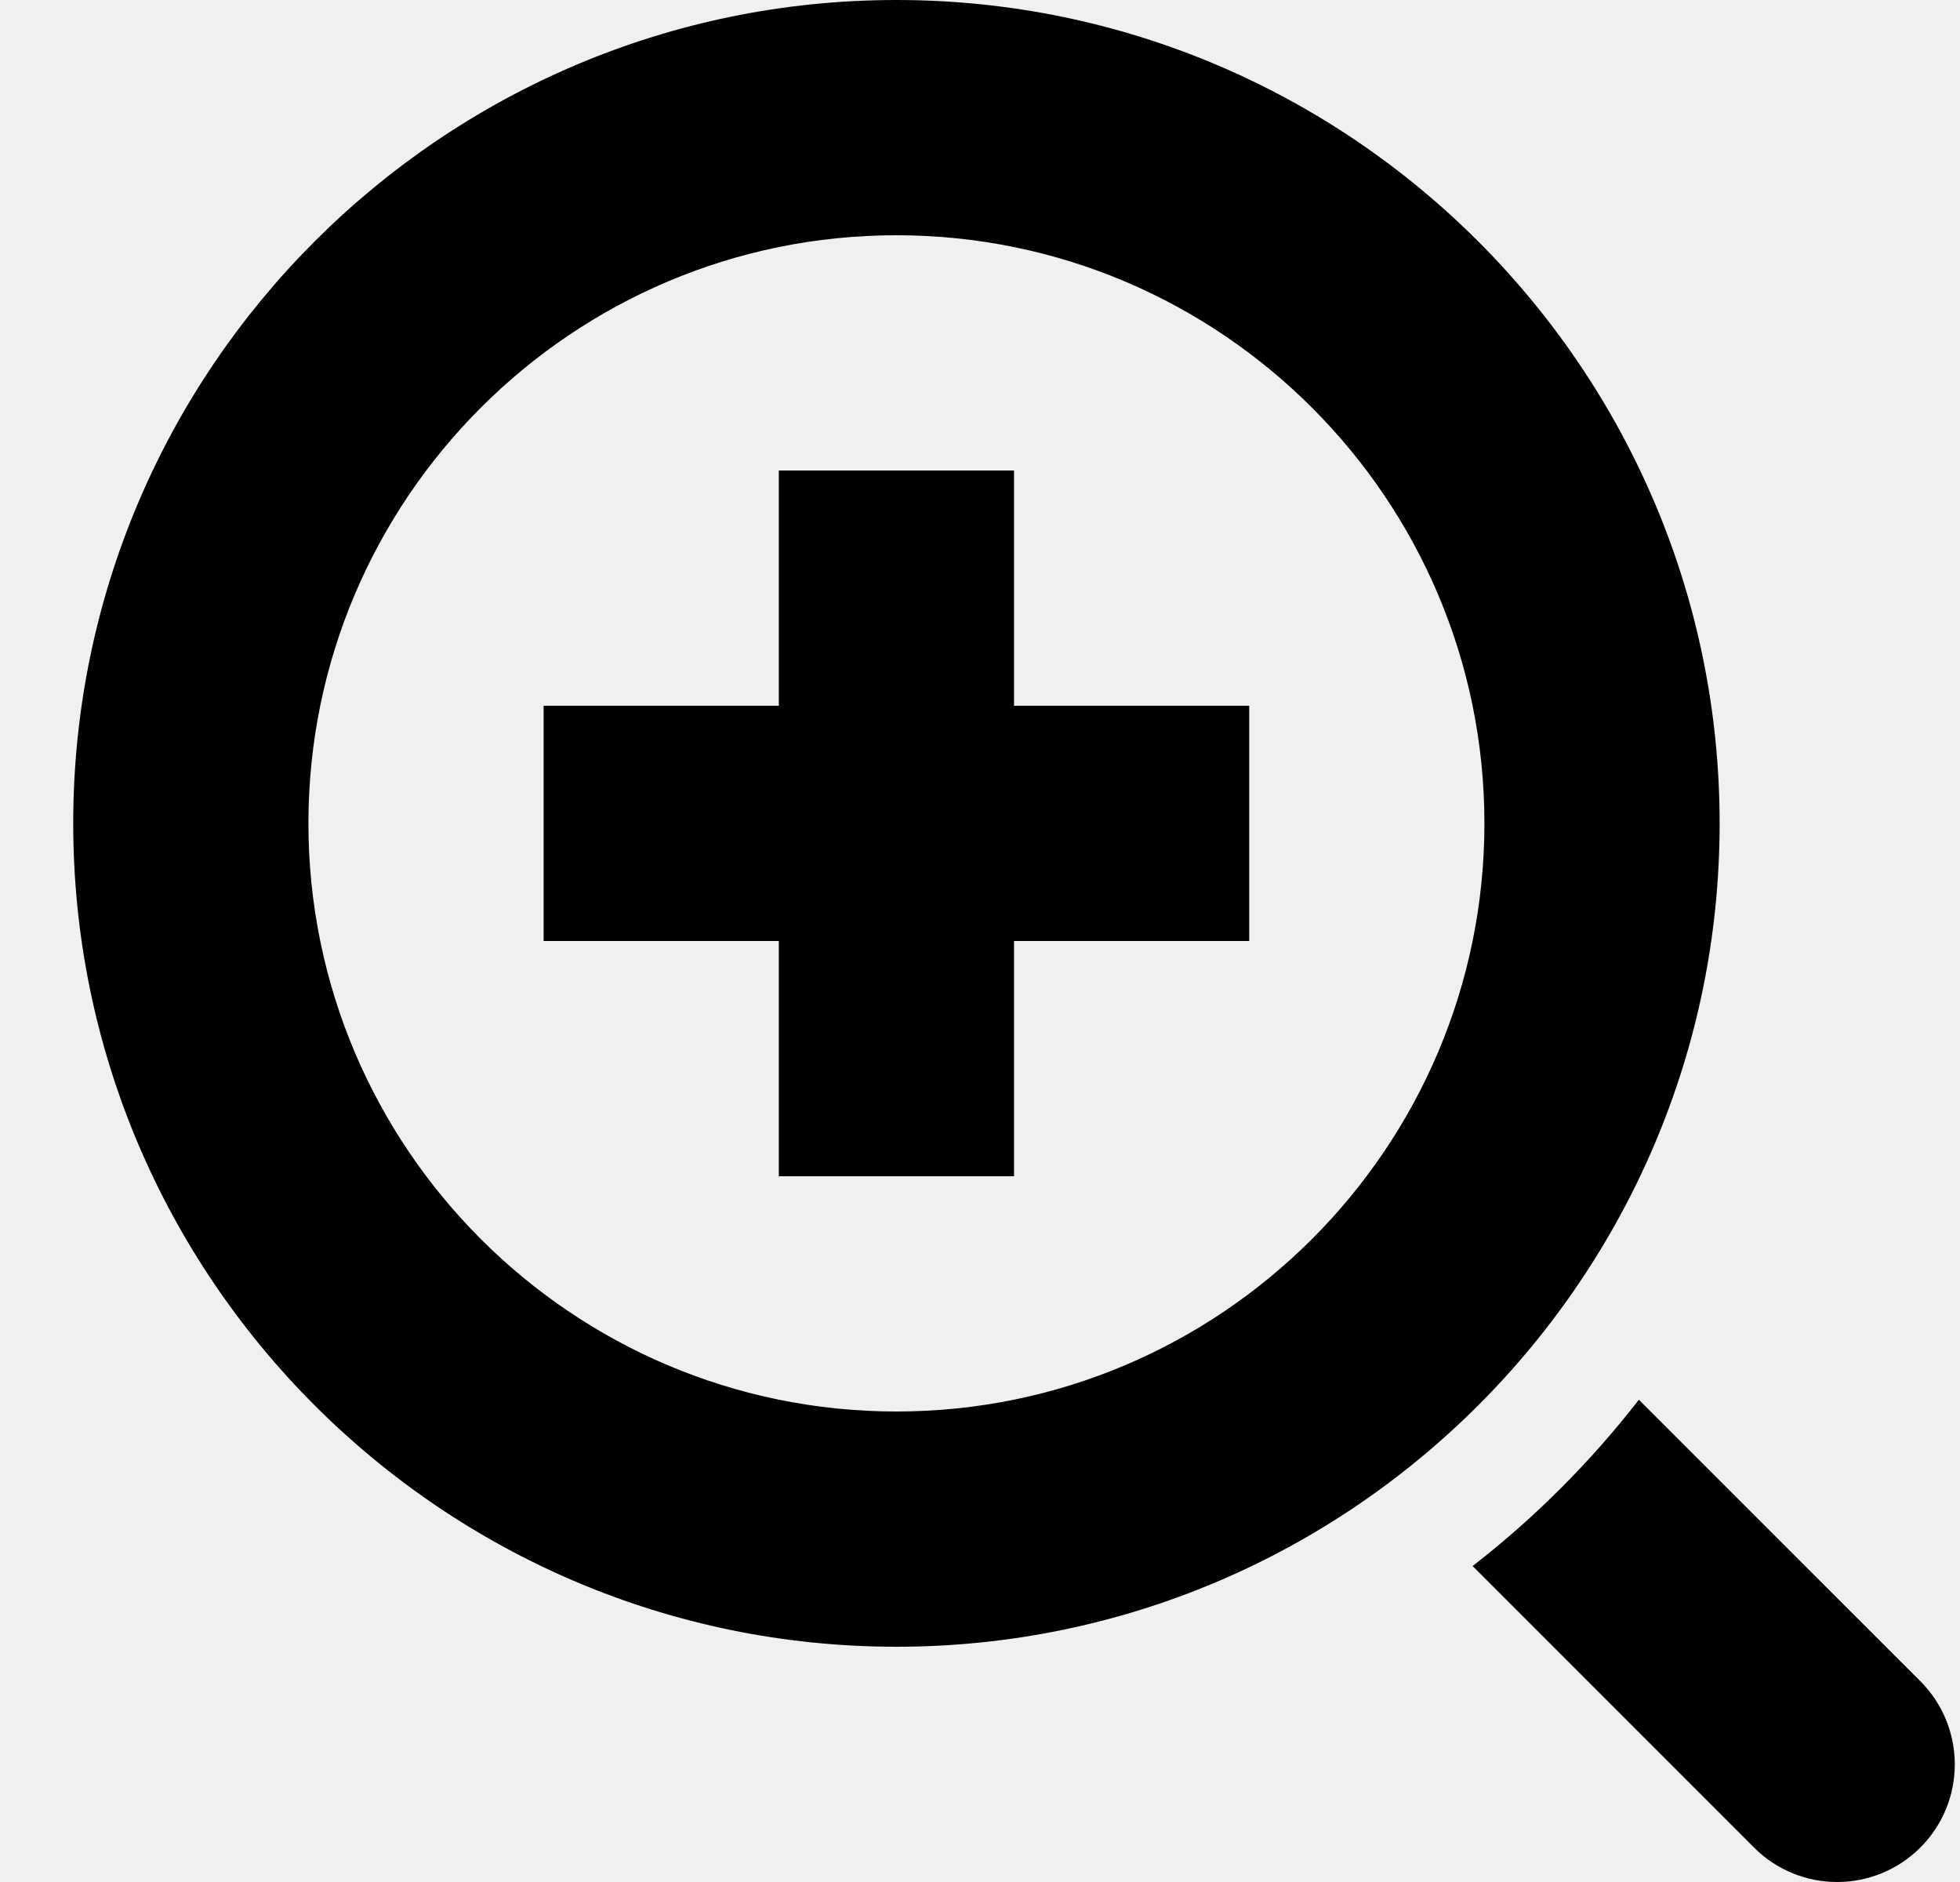
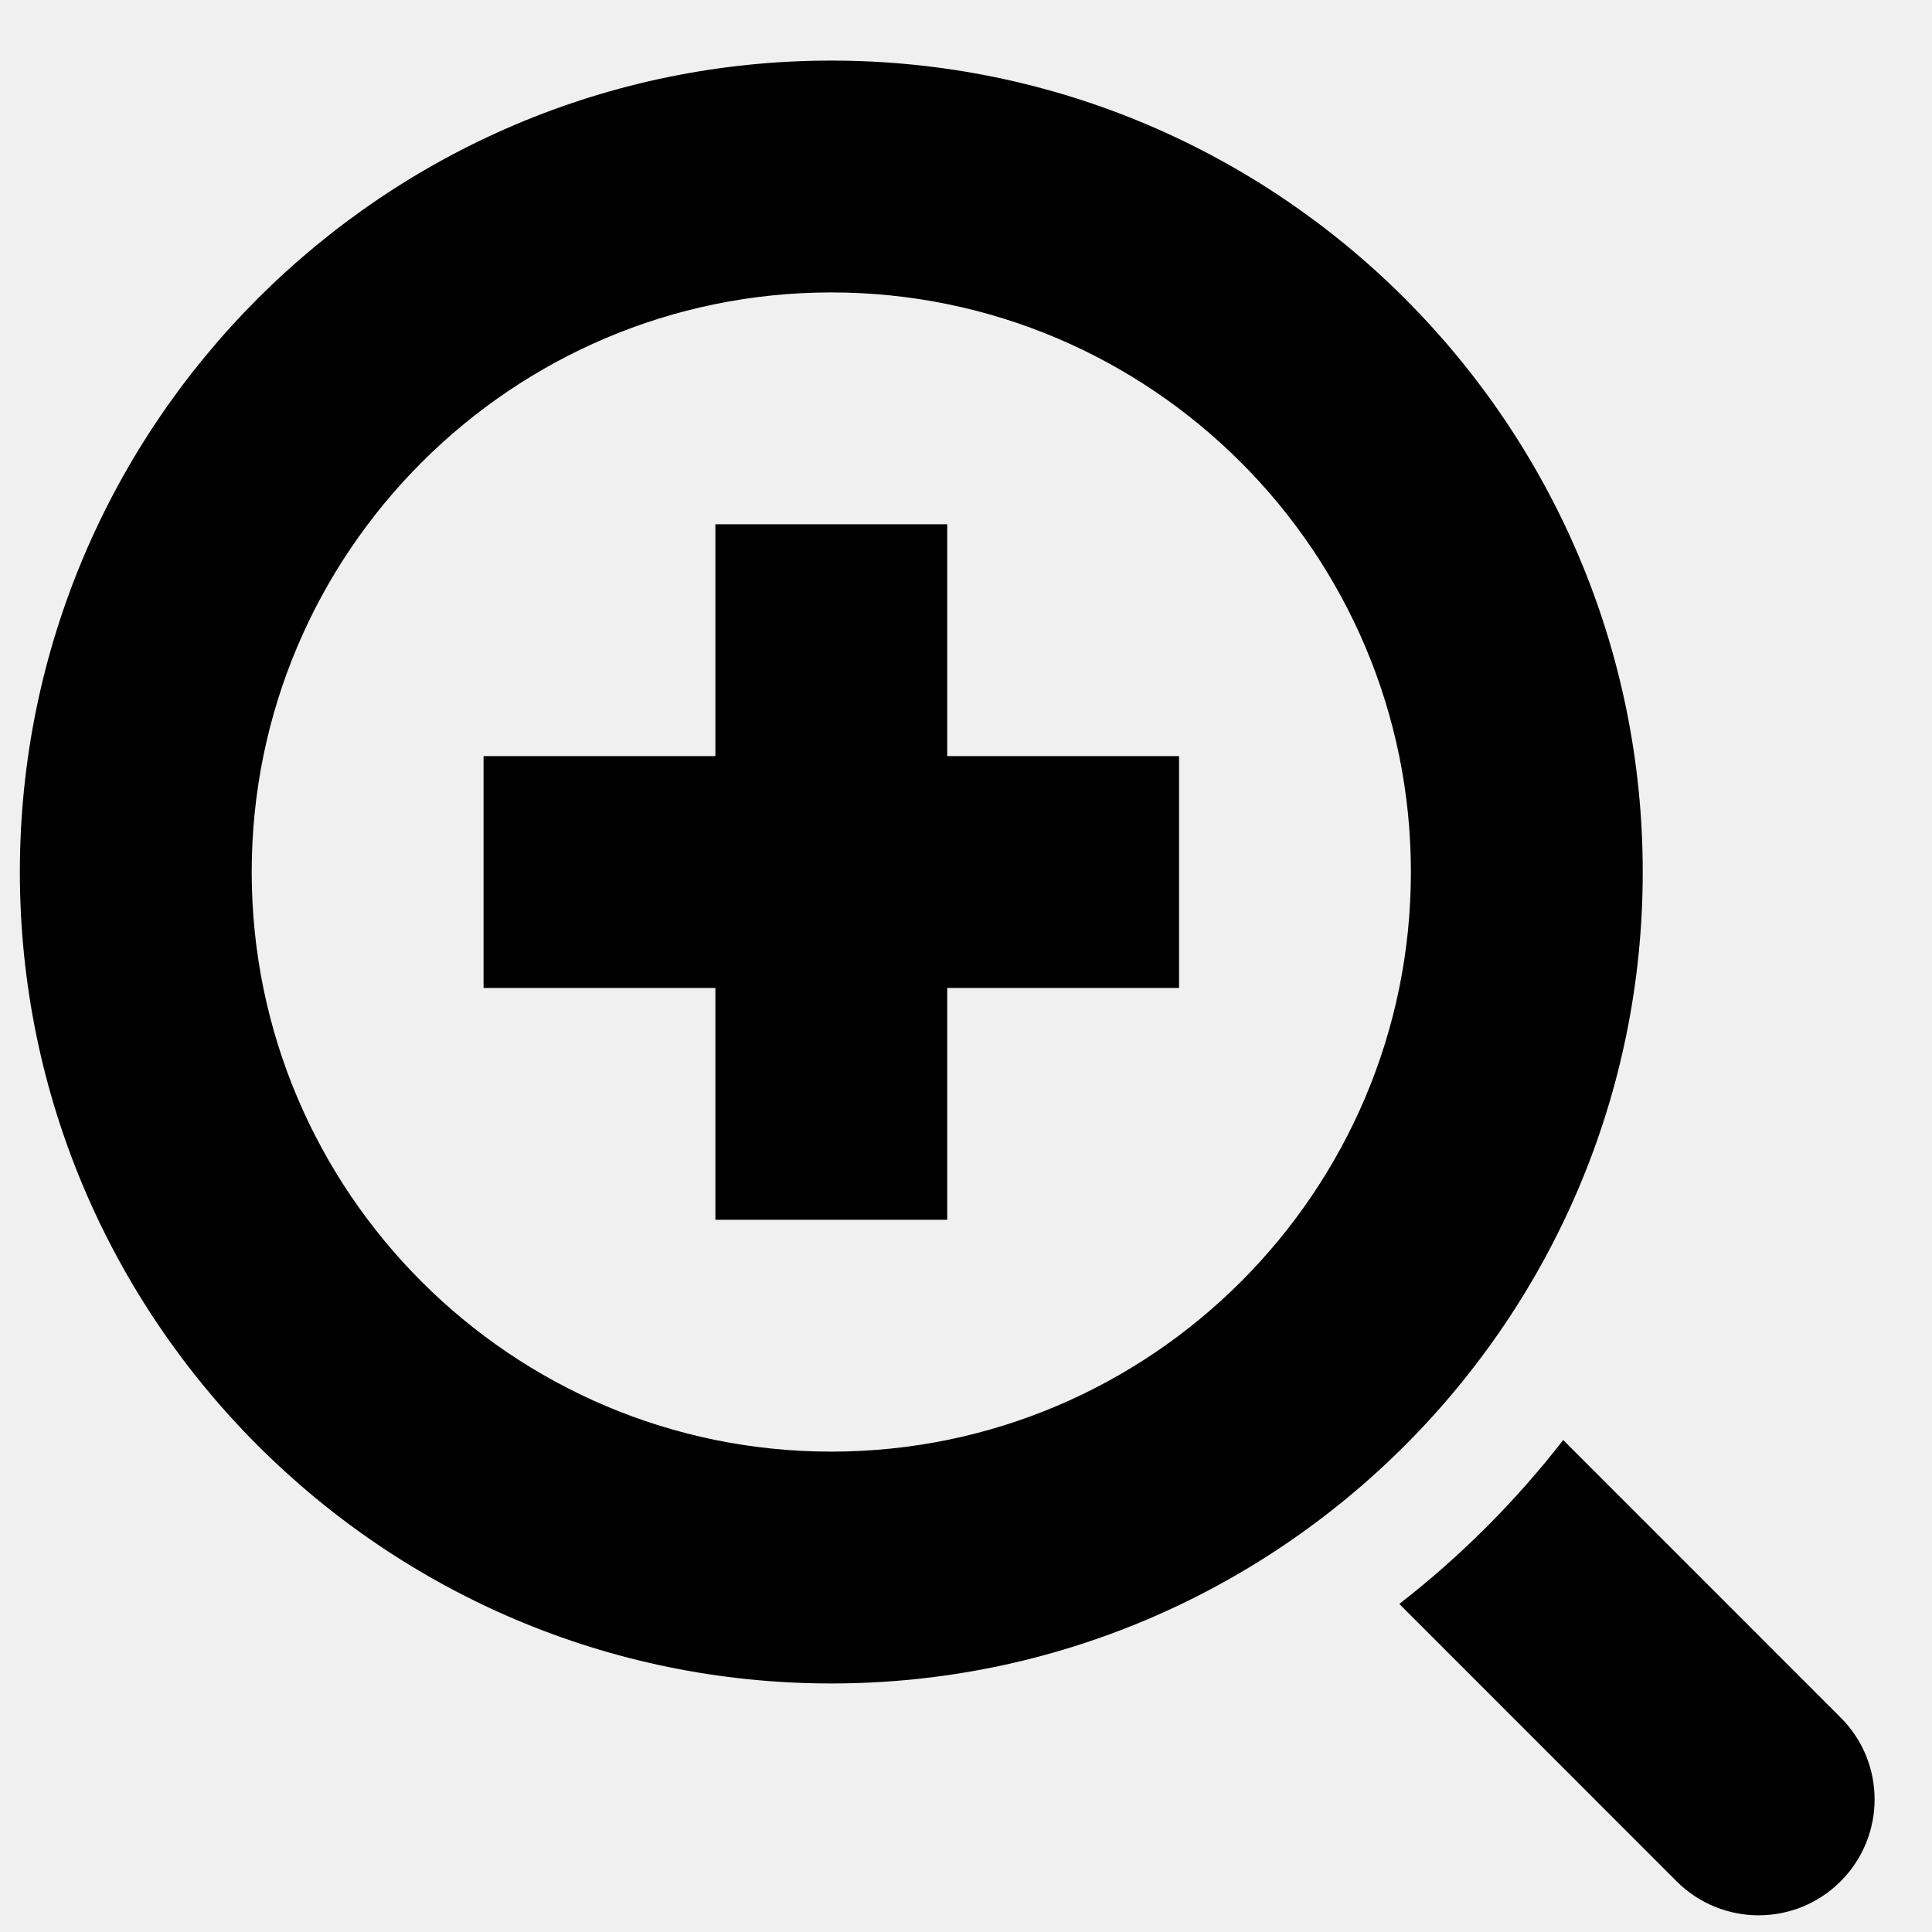
- <svg xmlns="http://www.w3.org/2000/svg" width="25" height="24" viewBox="0 0 25 24" fill="none">
-   <g clip-path="url(#clip0_2057_16760)">
-     <path d="M15.934 12H12.934V15H9.934V12H6.934V9H9.934V6H12.934V9H15.934V12Z" fill="currentColor" />
-     <path d="M11.434 21C5.644 21 0.934 16.29 0.934 10.5C0.934 4.71 5.644 0 11.434 0C17.224 0 21.934 4.71 21.934 10.5C21.934 16.29 17.224 21 11.434 21ZM11.434 3C7.298 3 3.934 6.364 3.934 10.5C3.934 14.636 7.298 18 11.434 18C15.569 18 18.934 14.636 18.934 10.5C18.934 6.364 15.569 3 11.434 3Z" fill="currentColor" />
-     <path d="M24.494 21.439L20.904 17.85C20.288 18.643 19.577 19.355 18.783 19.971L22.373 23.561C22.665 23.853 23.049 24 23.433 24C23.817 24 24.201 23.853 24.494 23.561C25.08 22.974 25.08 22.026 24.494 21.439Z" fill="currentColor" />
+ <svg xmlns="http://www.w3.org/2000/svg" width="25" height="25" viewBox="0 0 25 25" fill="none">
+   <g clip-path="url(#clip0_2196_17563)">
+     <path d="M15.257 12.784H12.257V15.784H9.257V12.784H6.257V9.784H9.257V6.784H12.257V9.784H15.257V12.784Z" fill="currentColor" />
+     <path d="M10.757 21.784C4.967 21.784 0.257 17.074 0.257 11.284C0.257 5.494 4.967 0.784 10.757 0.784C16.547 0.784 21.257 5.494 21.257 11.284C21.257 17.074 16.547 21.784 10.757 21.784ZM10.757 3.784C6.621 3.784 3.257 7.149 3.257 11.284C3.257 15.42 6.621 18.784 10.757 18.784C14.892 18.784 18.257 15.42 18.257 11.284C18.257 7.149 14.892 3.784 10.757 3.784Z" fill="currentColor" />
+     <path d="M23.817 22.224L20.228 18.634C19.611 19.428 18.9 20.139 18.107 20.755L21.696 24.345C21.989 24.637 22.373 24.784 22.757 24.784C23.141 24.784 23.525 24.637 23.817 24.345C24.404 23.758 24.404 22.81 23.817 22.224Z" fill="currentColor" />
  </g>
  <defs>
-     <clipPath id="clip0_2057_16760">
-       <rect width="24" height="24" fill="currentColor" transform="translate(0.933594)" />
+     <clipPath id="clip0_2196_17563">
+       <rect width="24" height="24" fill="white" transform="translate(0.256836 0.78418)" />
    </clipPath>
  </defs>
</svg>
